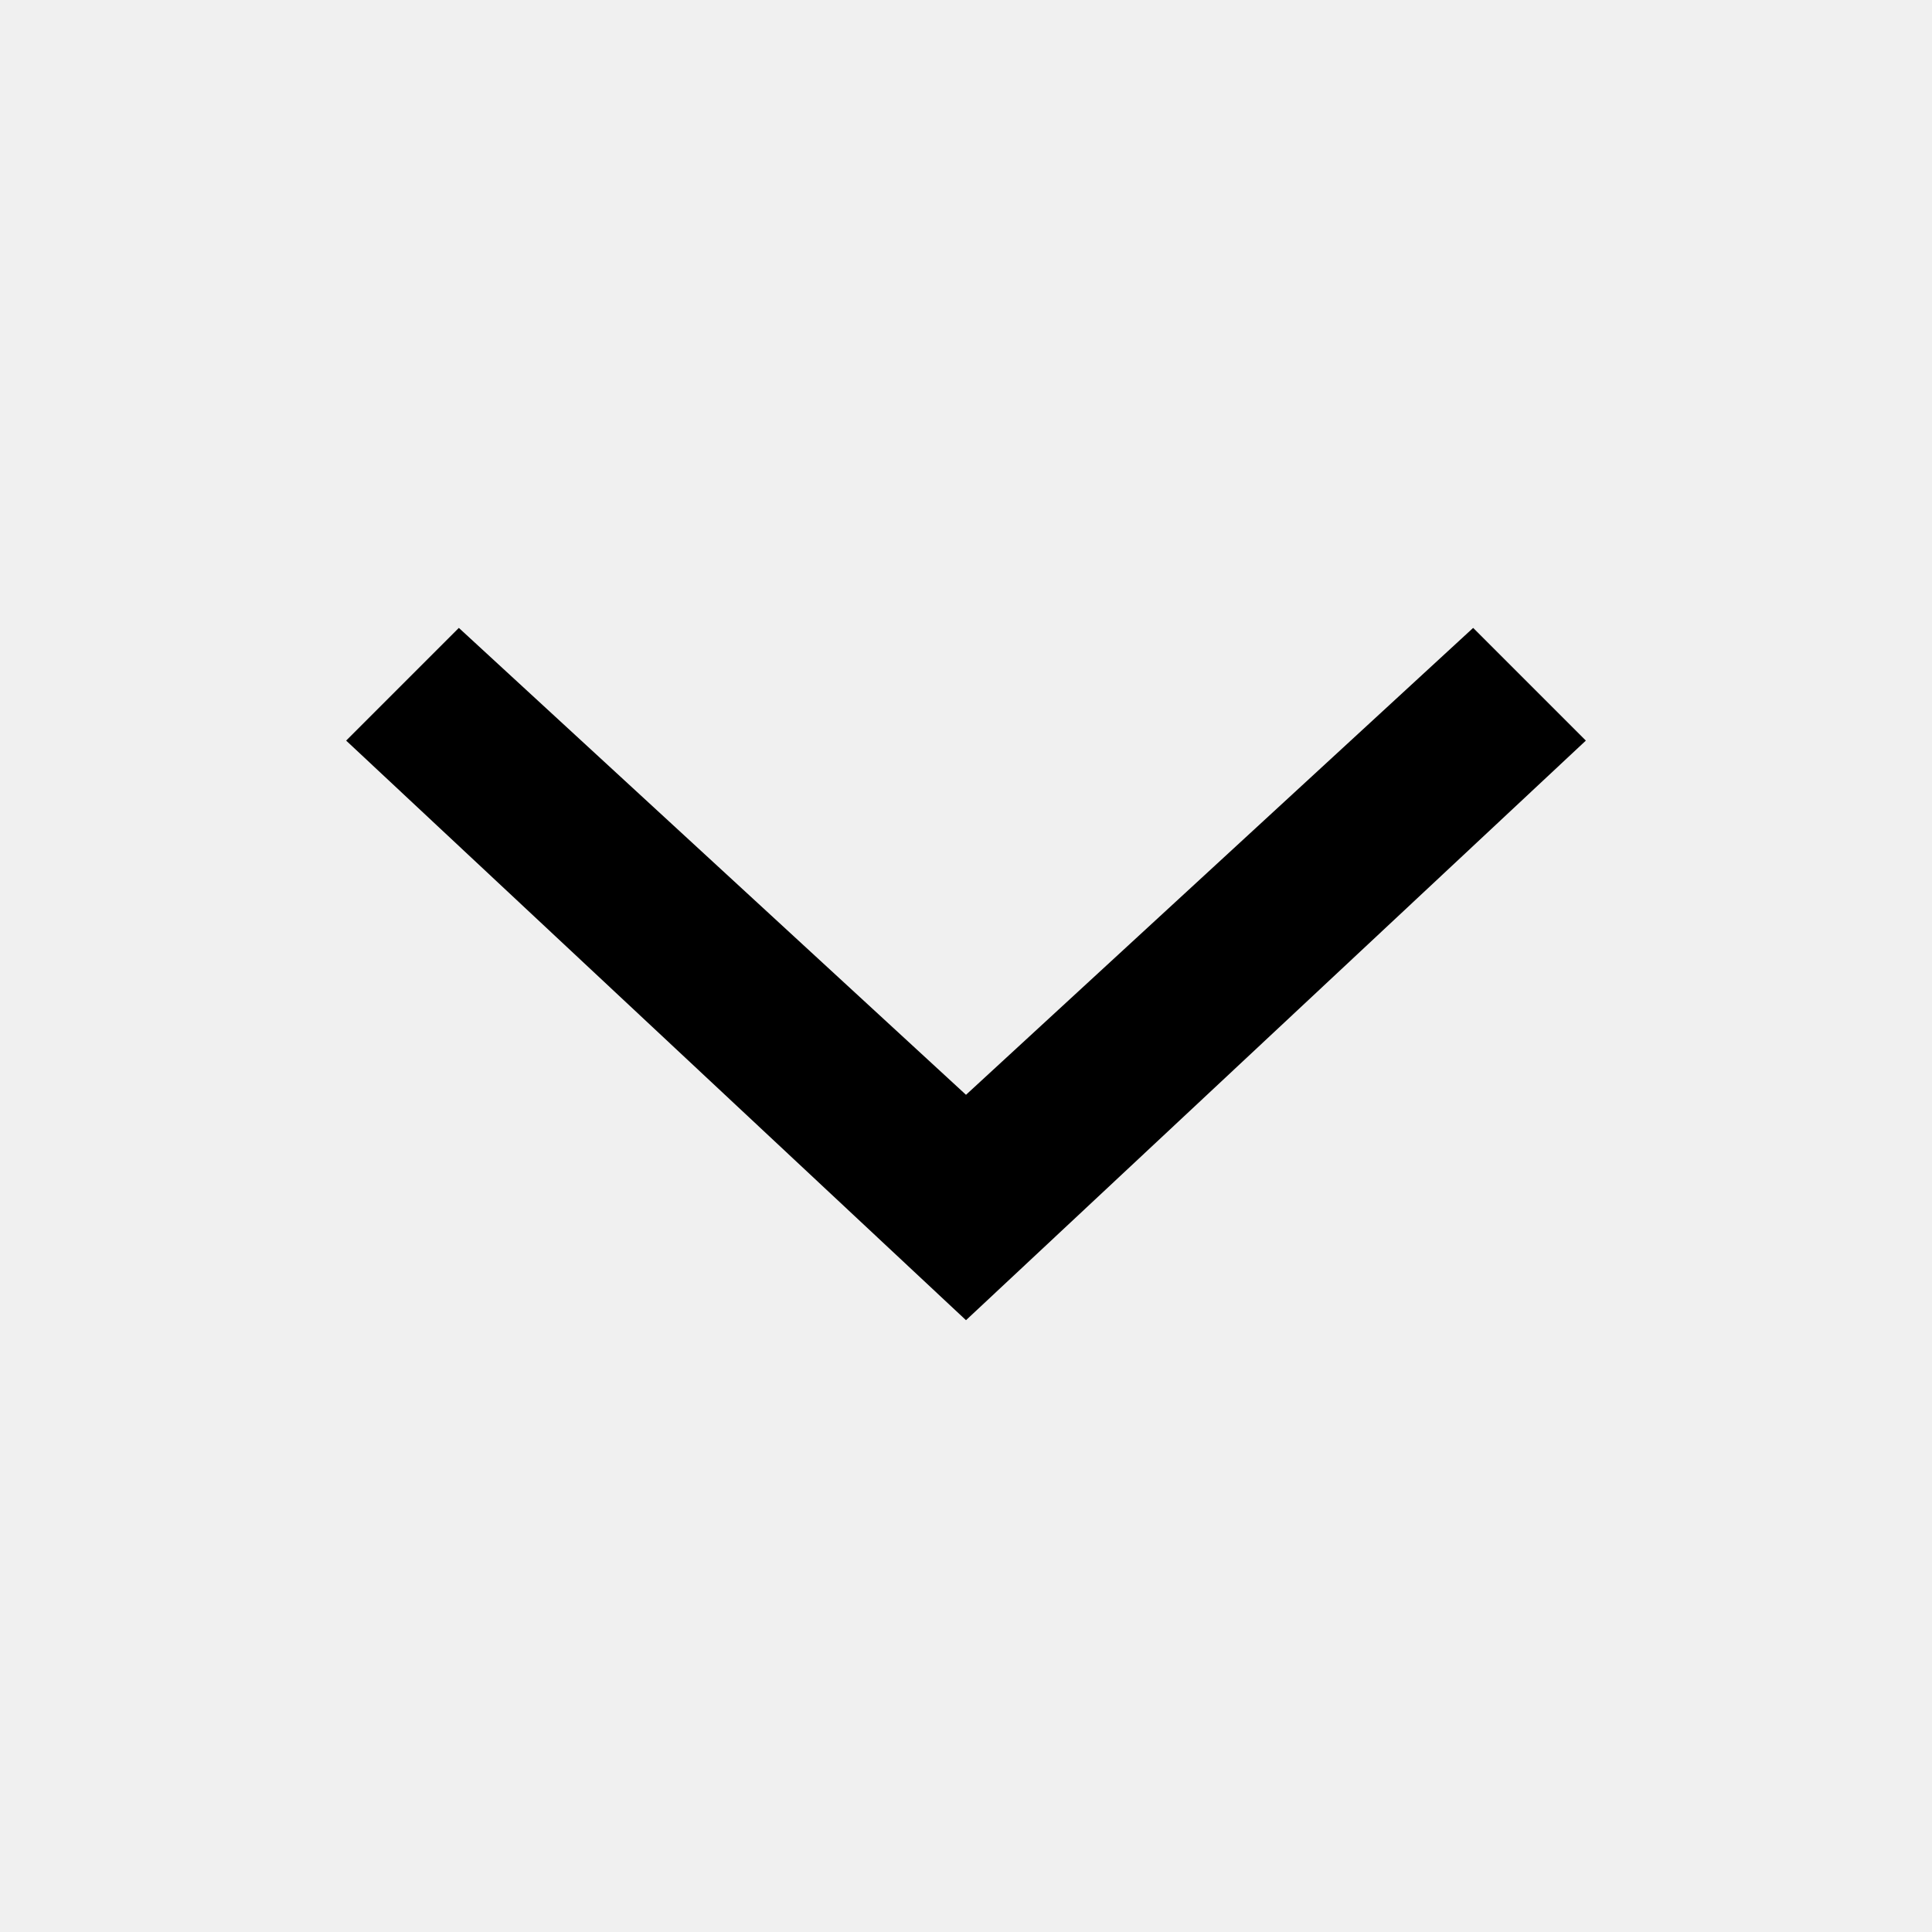
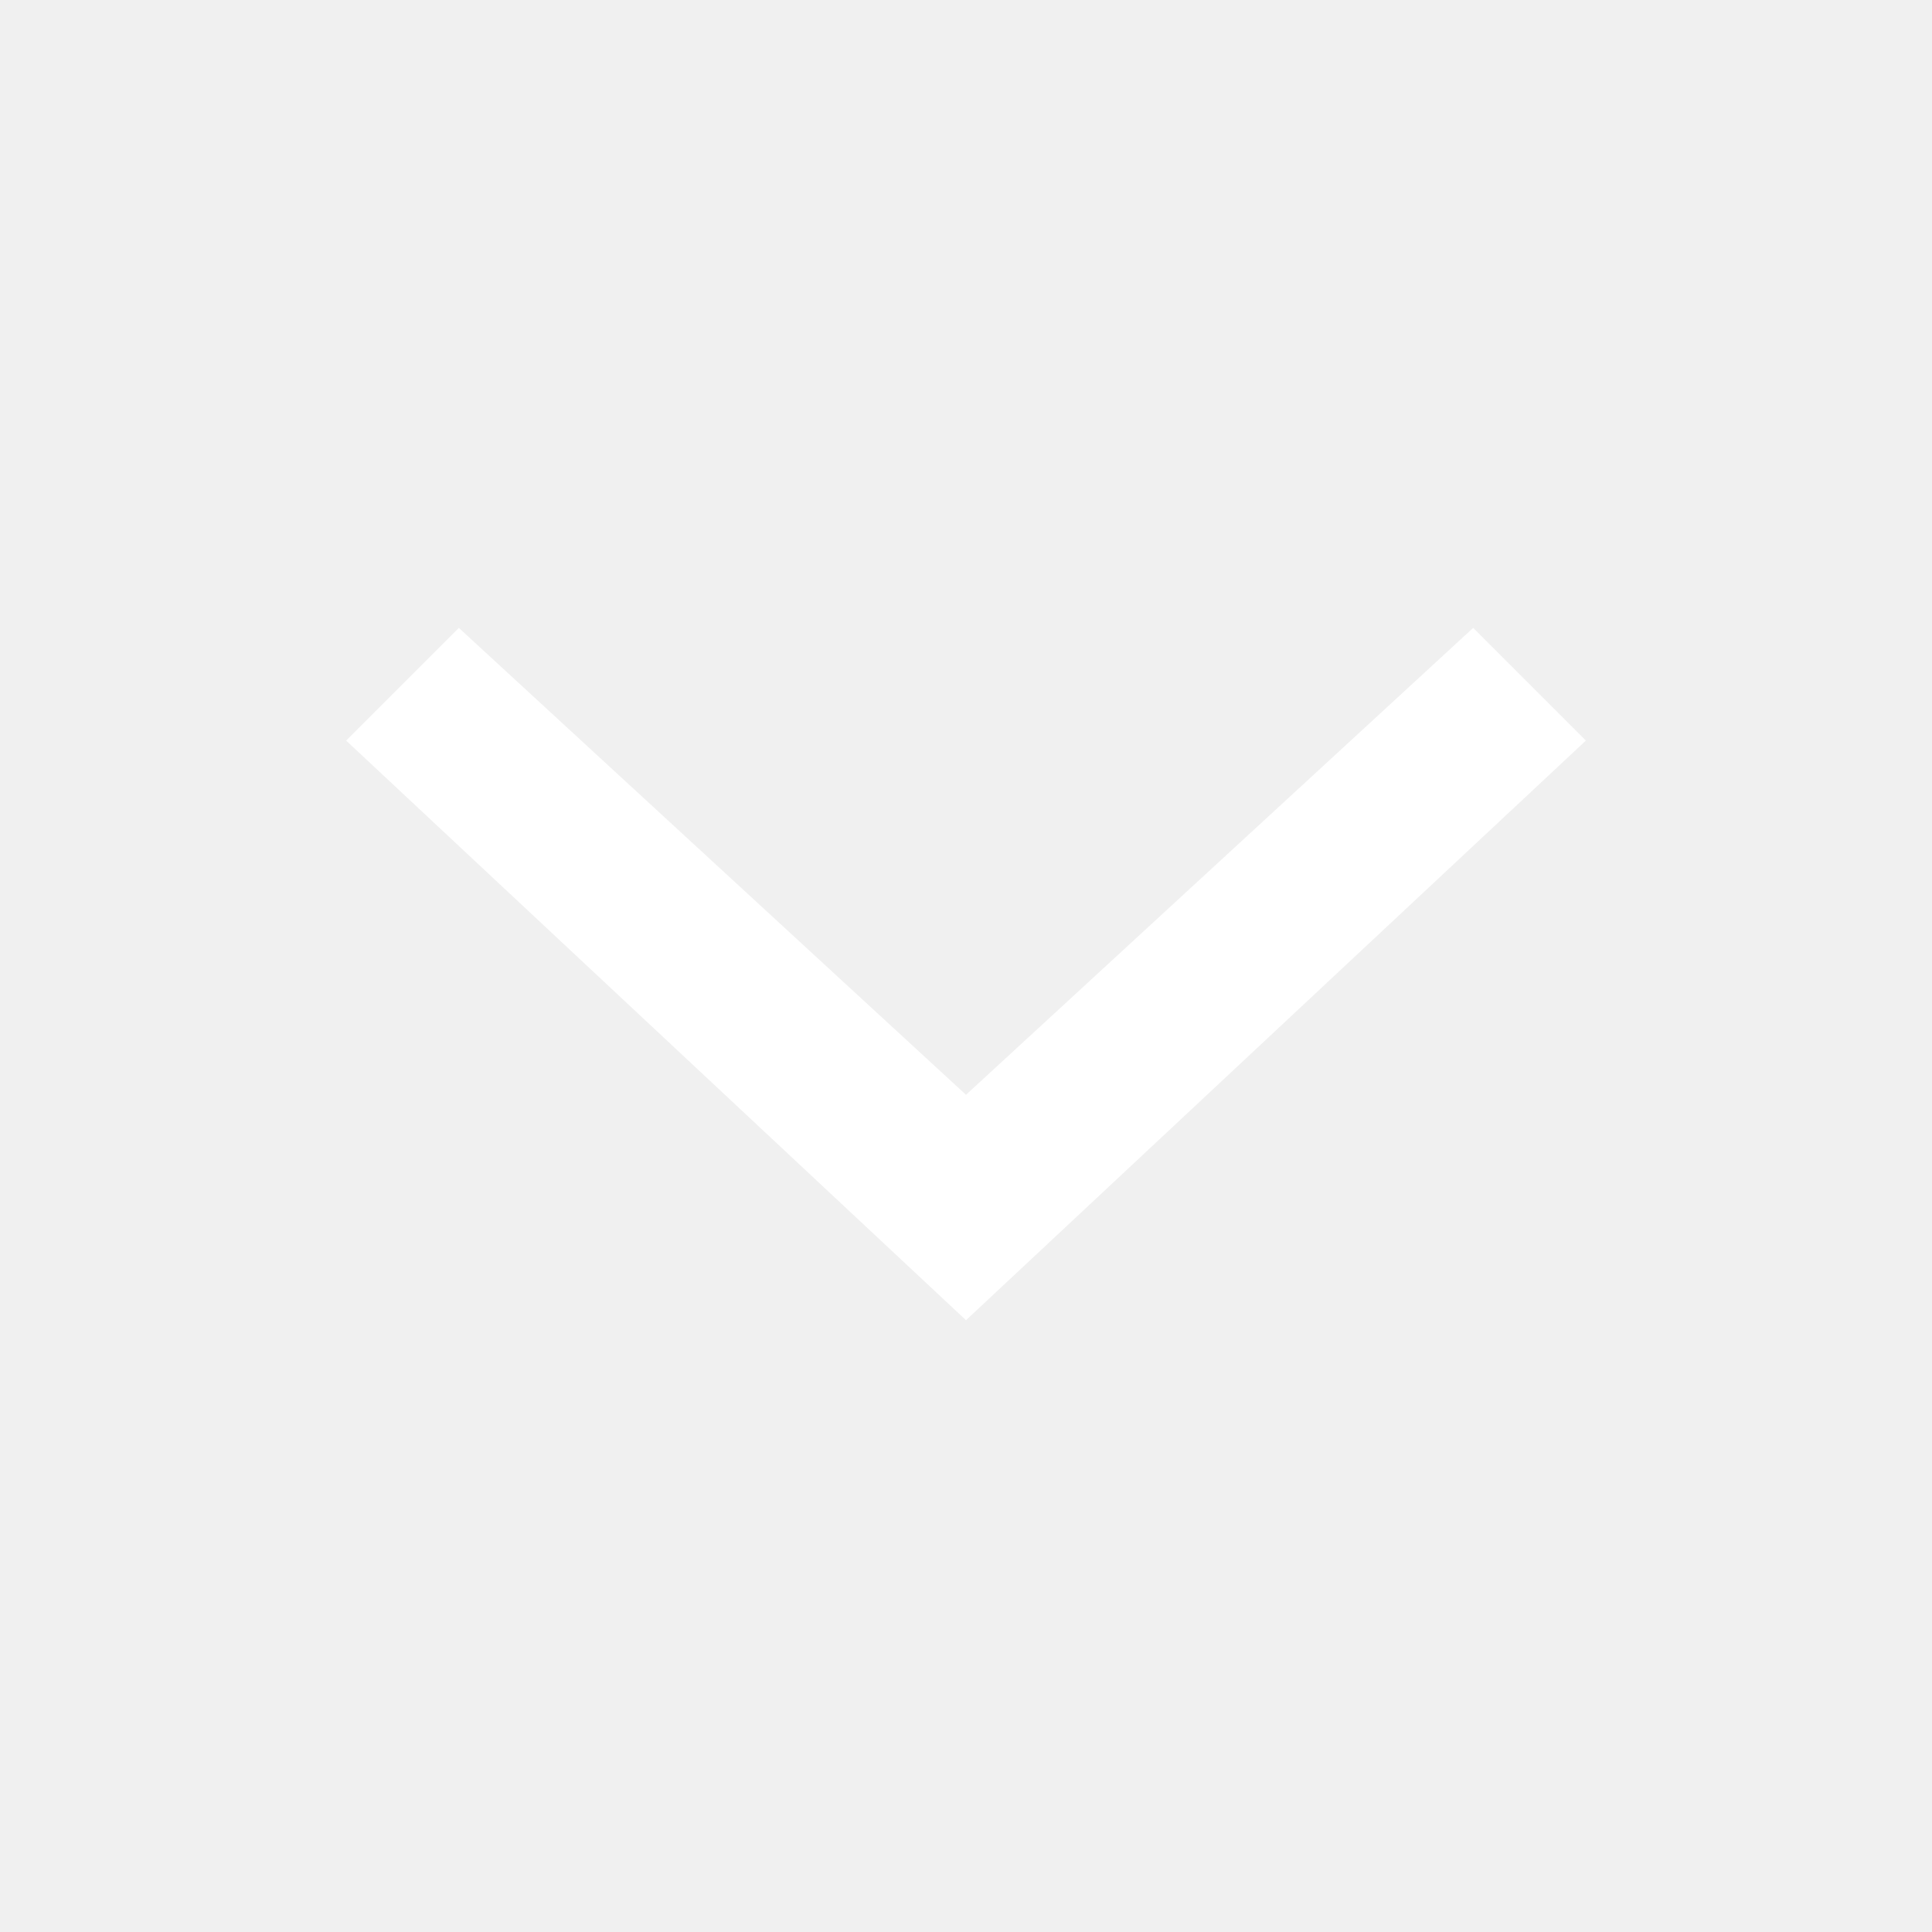
<svg xmlns="http://www.w3.org/2000/svg" version="1.1" id="Ebene_1" x="0px" y="0px" viewBox="0 0 24 24" style="enable-background:new 0 0 24 24;" xml:space="preserve">
  <style type="text/css">
- 	.st0{fill-rule:evenodd;clip-rule:evenodd;}
+ 	.st0{fill-rule:evenodd;clip-rule:evenodd;fill:#FFFFFF;}
	.st1{fill:none;}
</style>
  <g id="ic-arrow-down">
    <g id="ic-arrow-drop-down">
      <g id="Group_8822" transform="translate(4, 7)">
        <polygon id="Path_18879" class="st0" points="8,9.4 0.3,2.2 1.7,0.8 8,6.6 14.3,0.8 15.7,2.2    " />
      </g>
      <polygon id="Rectangle_4407" class="st1" points="0,0 24,0 24,24 0,24   " />
    </g>
  </g>
</svg>
